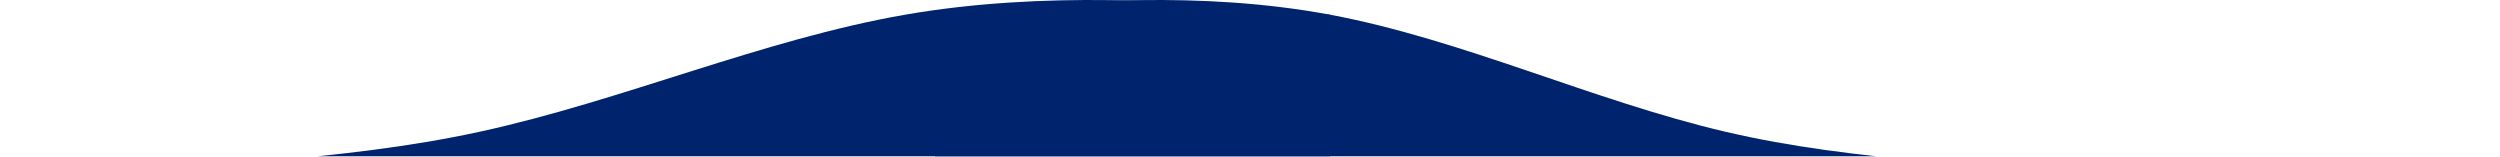
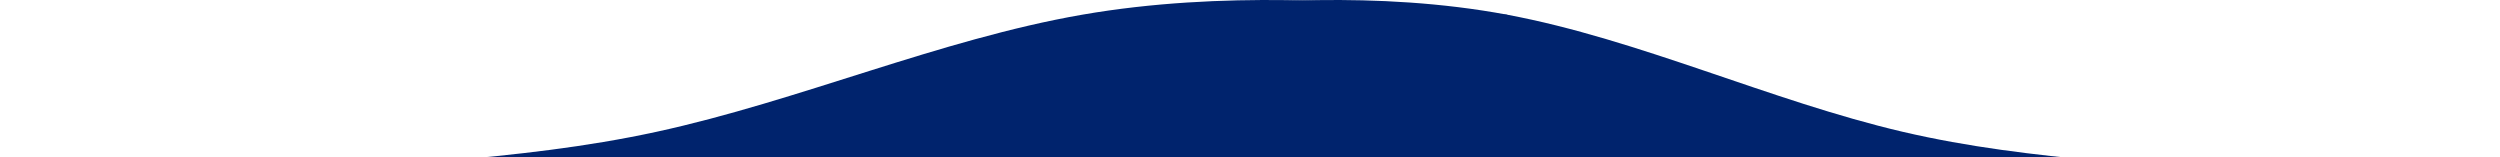
- <svg xmlns="http://www.w3.org/2000/svg" width="1920" height="120" viewBox="0 0 1920 120" fill="none" version="1.1" id="svg2">
-   <defs id="defs2">
-     <clipPath clipPathUnits="userSpaceOnUse" id="clipPath4">
-       <rect style="fill:#000000" id="rect4" width="1920" height="120" x="0" y="0" />
-     </clipPath>
-   </defs>
-   <g id="g4" clip-path="url(#clipPath4)">
-     <path fill-rule="evenodd" clip-rule="evenodd" d="m 1932.33,210 -50.6,-14.191 C 1831.14,181.617 1729.95,153.234 1628.76,139.043 1527.57,124.851 1426.38,124.851 1325.19,101.199 1224,77.547 1122.81,30.242 1021.62,11.32 920.43,-7.602 819.237,1.859 768.642,6.589 L 718.047,11.32 V 210 h 50.595 c 50.595,0 151.788,0 252.978,0 101.19,0 202.38,0 303.57,0 101.19,0 202.38,0 303.57,0 101.19,0 202.38,0 252.97,0 z" fill="#00236d" id="path1" />
-     <path fill-rule="evenodd" clip-rule="evenodd" d="m -285,210 54.442,-14.191 C -176.115,181.617 -67.23,153.234 41.654,139.043 150.539,124.851 259.424,124.851 368.309,101.199 477.194,77.547 586.078,30.242 694.963,11.32 803.848,-7.602 912.73,1.859 967.18,6.589 l 54.44,4.73 V 210 h -54.44 c -54.45,0 -163.332,0 -272.217,0 -108.885,0 -217.769,0 -326.654,0 -108.885,0 -217.77,0 -326.655,0 -108.884,0 -217.769,0 -272.212,0 z" fill="#00236d" id="path2" />
-   </g>
+ <svg xmlns="http://www.w3.org/2000/svg" width="1920" height="120" viewBox="0 0 1920 120" fill="none">
+   <path fill-rule="evenodd" clip-rule="evenodd" d="M2068.33 210L2017.73 195.809C1967.14 181.617 1865.95 153.234 1764.76 139.043C1663.57 124.851 1562.38 124.851 1461.19 101.199C1360 77.547 1258.81 30.242 1157.62 11.32C1056.43 -7.602 955.237 1.859 904.642 6.589L854.047 11.32V210H904.642C955.237 210 1056.43 210 1157.62 210C1258.81 210 1360 210 1461.19 210C1562.38 210 1663.57 210 1764.76 210C1865.95 210 1967.14 210 2017.73 210H2068.33Z" fill="#00236D" />
+   <path fill-rule="evenodd" clip-rule="evenodd" d="M-149 210L-94.558 195.809C-40.115 181.617 68.77 153.234 177.654 139.043C286.539 124.851 395.424 124.851 504.309 101.199C613.194 77.547 722.078 30.242 830.963 11.32C939.848 -7.602 1048.73 1.859 1103.18 6.589L1157.62 11.32V210H1103.18C1048.73 210 939.848 210 830.963 210C722.078 210 613.194 210 504.309 210C395.424 210 286.539 210 177.654 210C68.77 210 -40.115 210 -94.558 210H-149Z" fill="#00236D" />
</svg>
